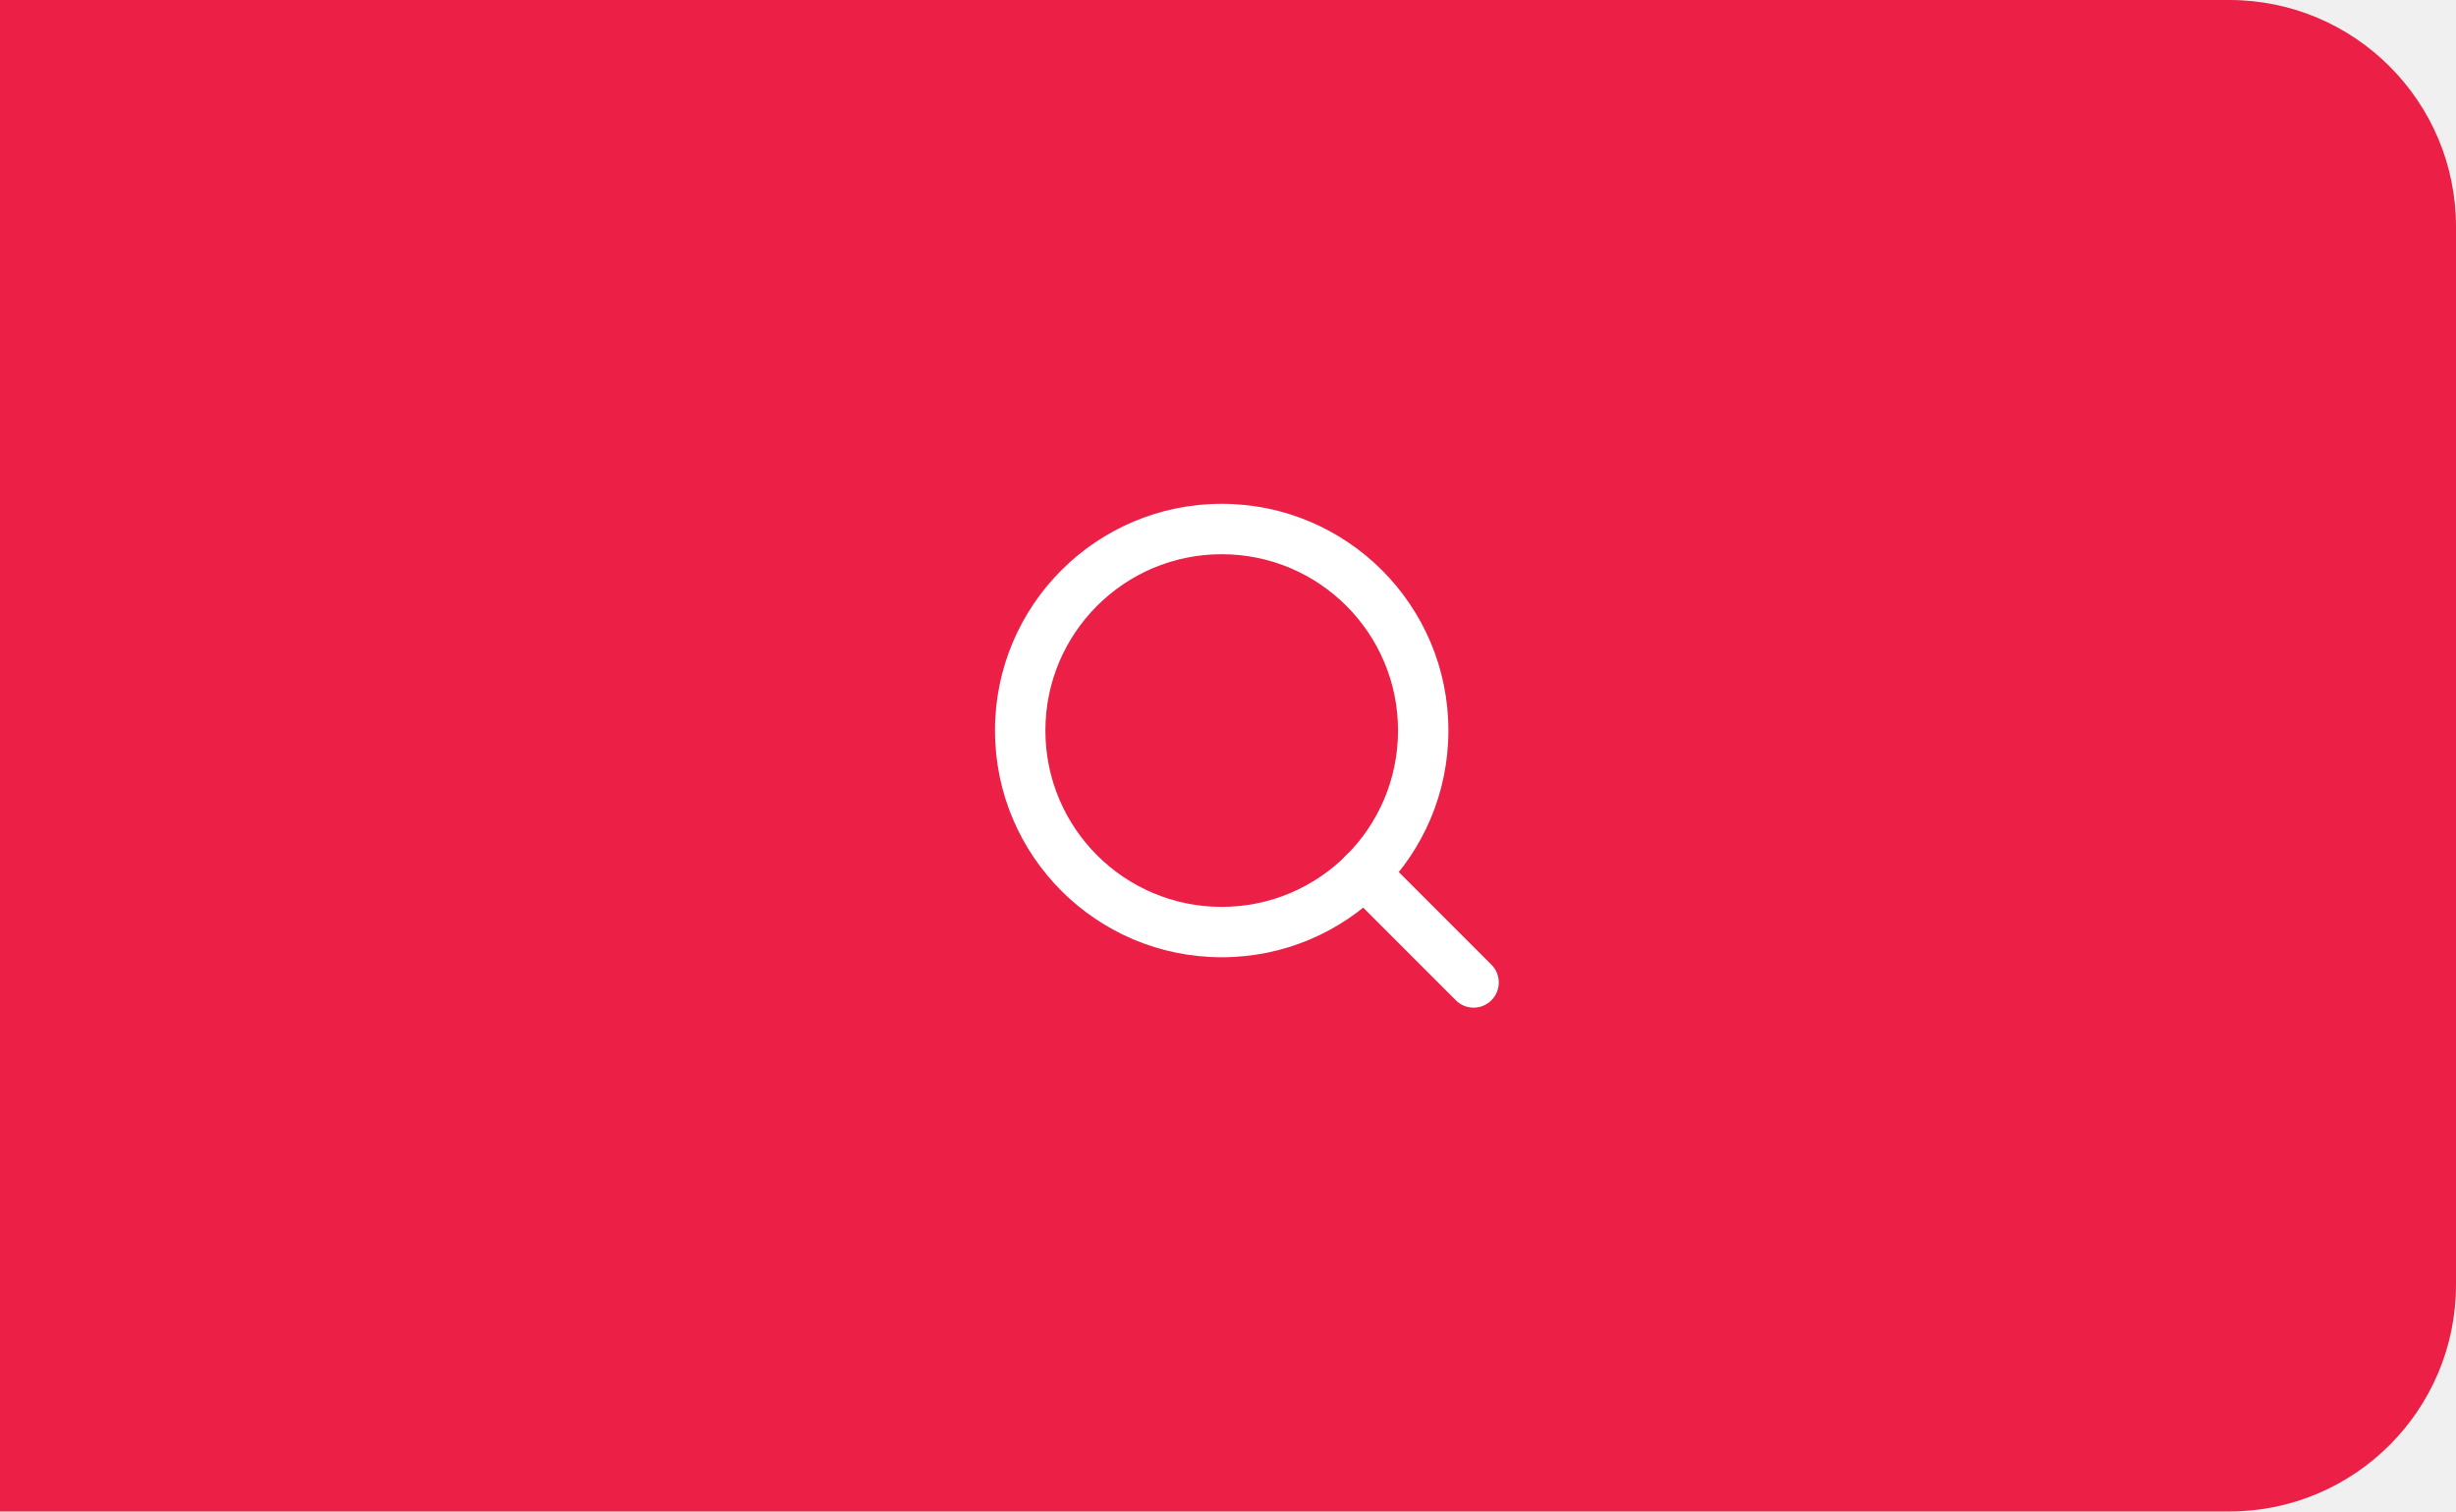
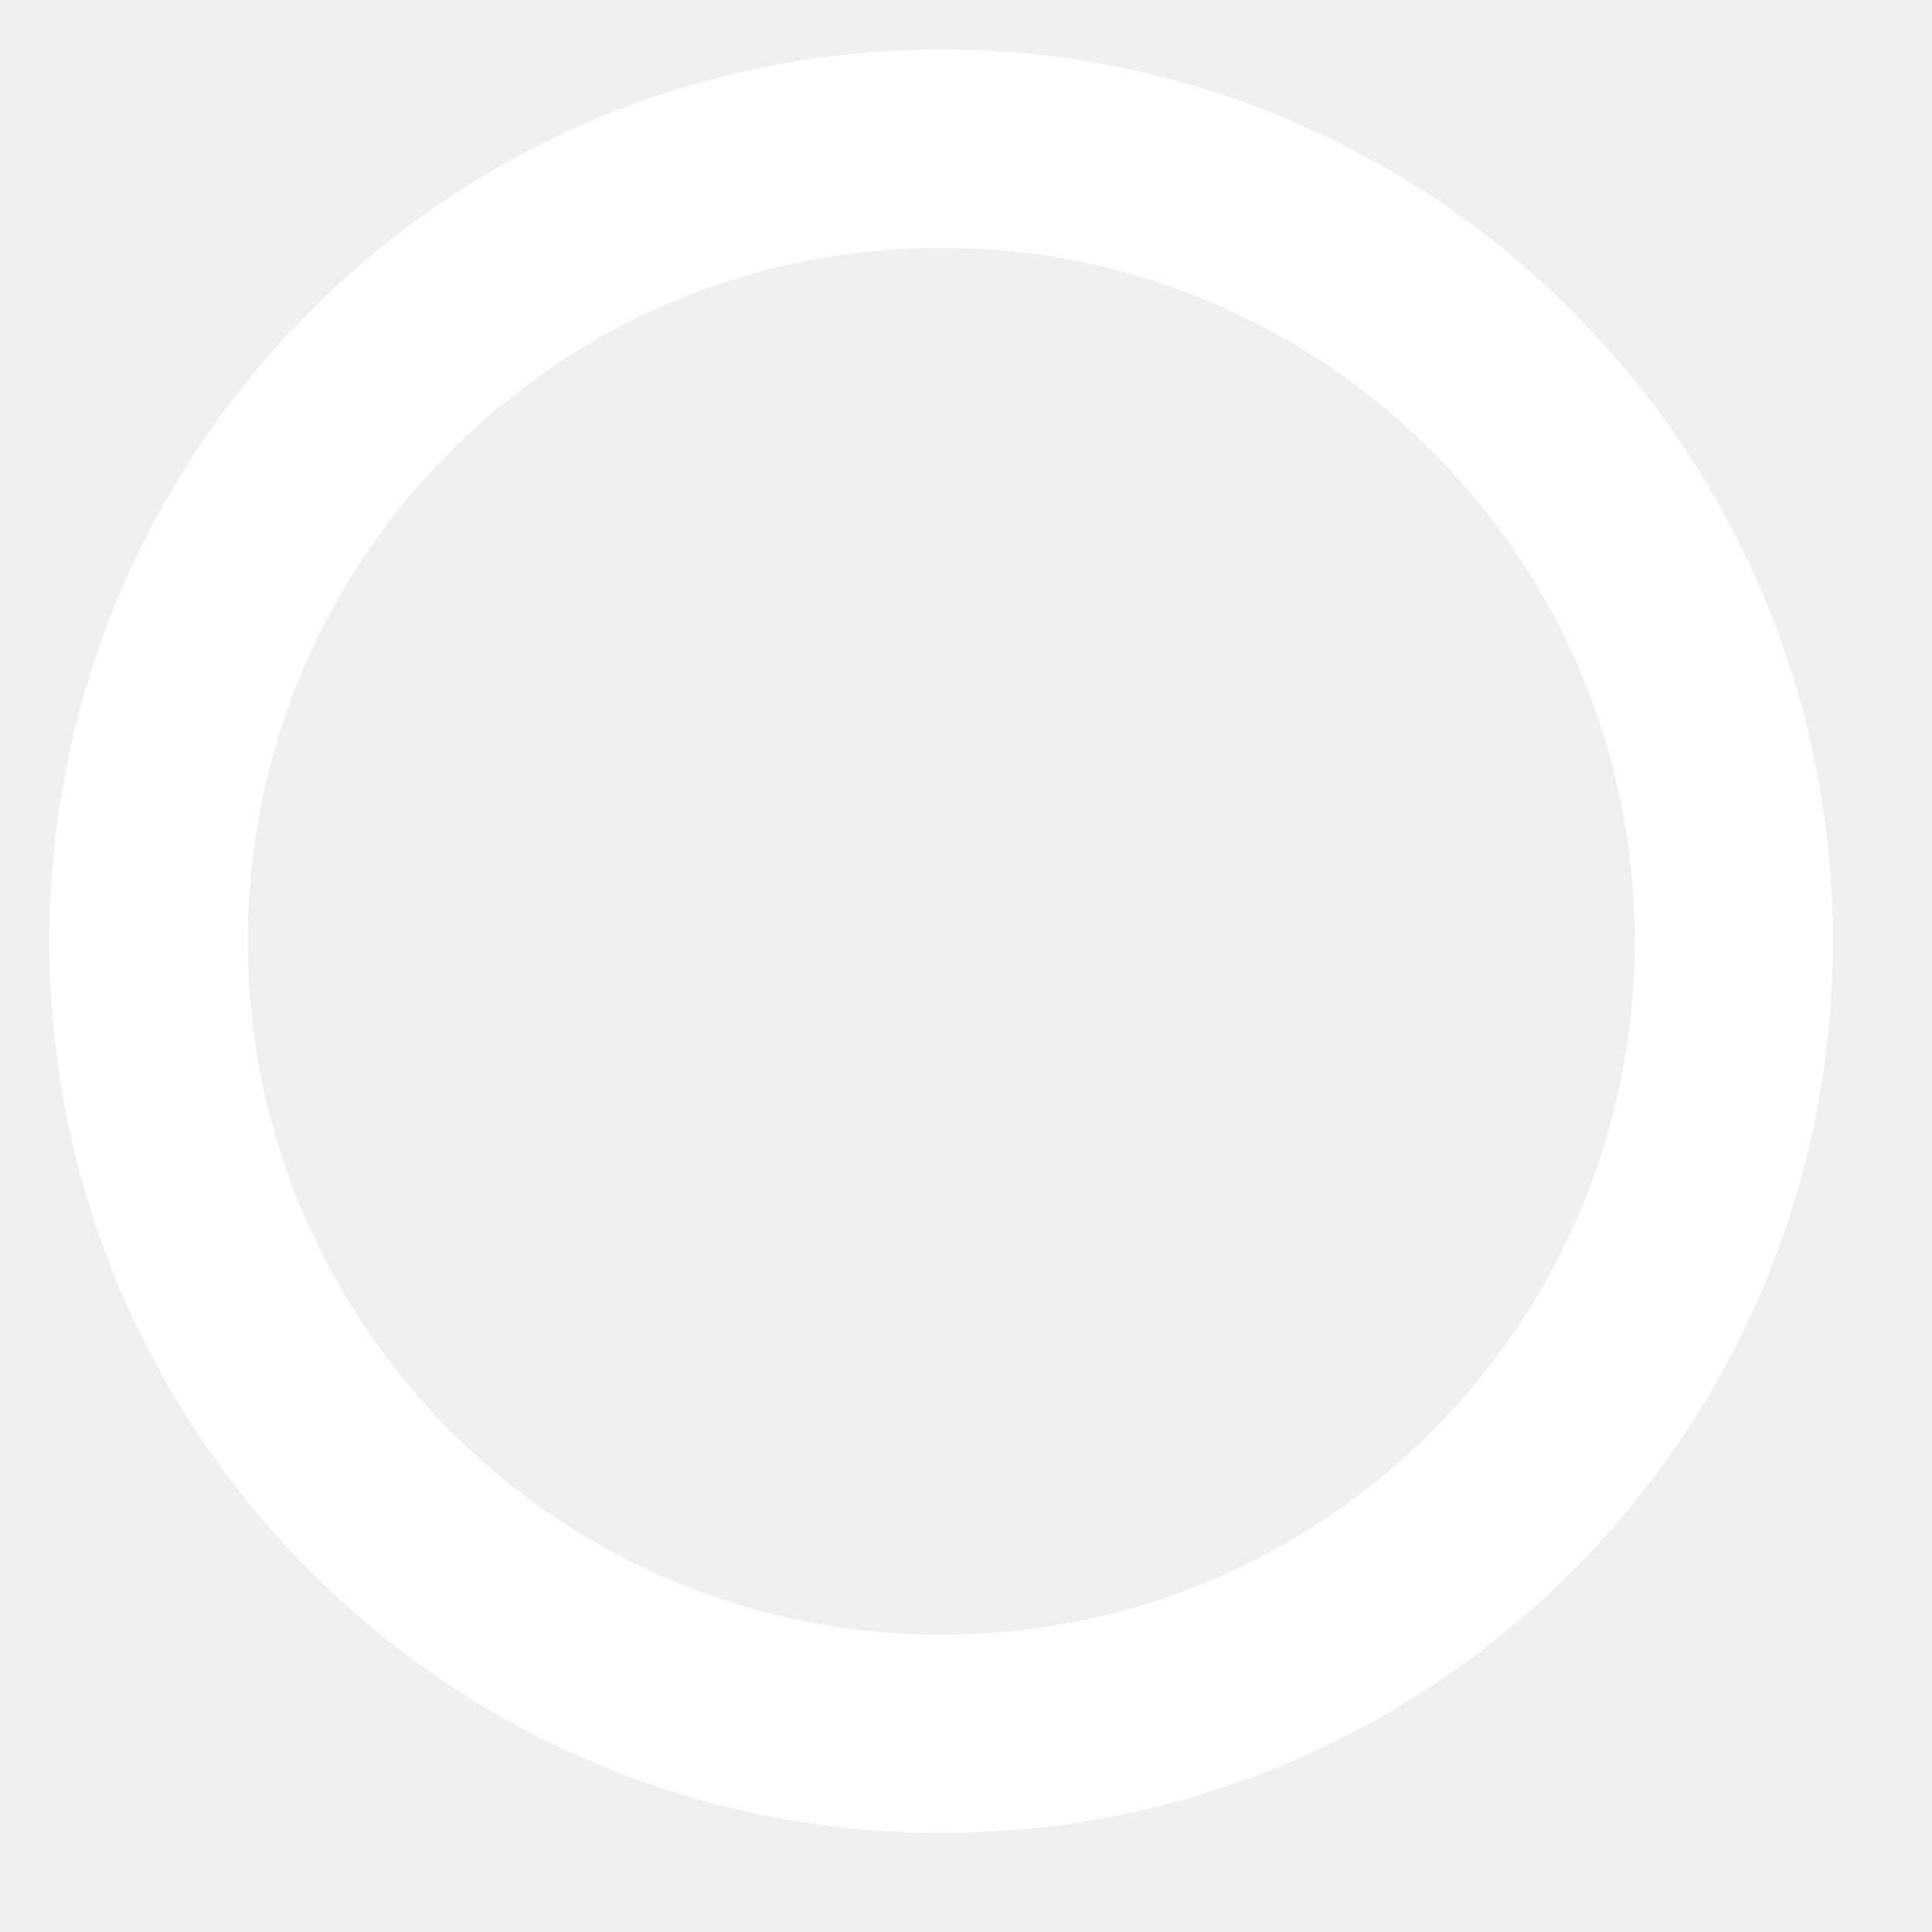
- <svg xmlns="http://www.w3.org/2000/svg" width="65" height="40" viewBox="0 0 65 40" fill="none">
-   <path d="M0 0H59C62.314 0 65 2.686 65 6V34C65 37.314 62.314 40 59 40H0V0Z" fill="#EC1F46" />
-   <path fill-rule="evenodd" clip-rule="evenodd" d="M32.333 14.667C29.756 14.667 27.667 16.756 27.667 19.333C27.667 21.911 29.756 24 32.333 24C34.911 24 37 21.911 37 19.333C37 16.756 34.911 14.667 32.333 14.667ZM26.333 19.333C26.333 16.02 29.02 13.333 32.333 13.333C35.647 13.333 38.333 16.02 38.333 19.333C38.333 22.647 35.647 25.333 32.333 25.333C29.02 25.333 26.333 22.647 26.333 19.333Z" fill="white" />
-   <path fill-rule="evenodd" clip-rule="evenodd" d="M35.629 22.629C35.889 22.368 36.311 22.368 36.571 22.629L39.471 25.529C39.732 25.789 39.732 26.211 39.471 26.471C39.211 26.732 38.789 26.732 38.529 26.471L35.629 23.571C35.368 23.311 35.368 22.889 35.629 22.629Z" fill="white" />
+ <svg xmlns="http://www.w3.org/2000/svg" width="13" height="13" viewBox="0 0 13 13" fill="none">
+   <path fill-rule="evenodd" clip-rule="evenodd" d="M6.333 1.667C3.756 1.667 1.667 3.756 1.667 6.333C1.667 8.911 3.756 11 6.333 11C8.911 11 11 8.911 11 6.333C11 3.756 8.911 1.667 6.333 1.667ZM0.333 6.333C0.333 3.02 3.02 0.333 6.333 0.333C9.647 0.333 12.333 3.02 12.333 6.333C12.333 9.647 9.647 12.333 6.333 12.333C3.02 12.333 0.333 9.647 0.333 6.333Z" fill="white" />
</svg>
